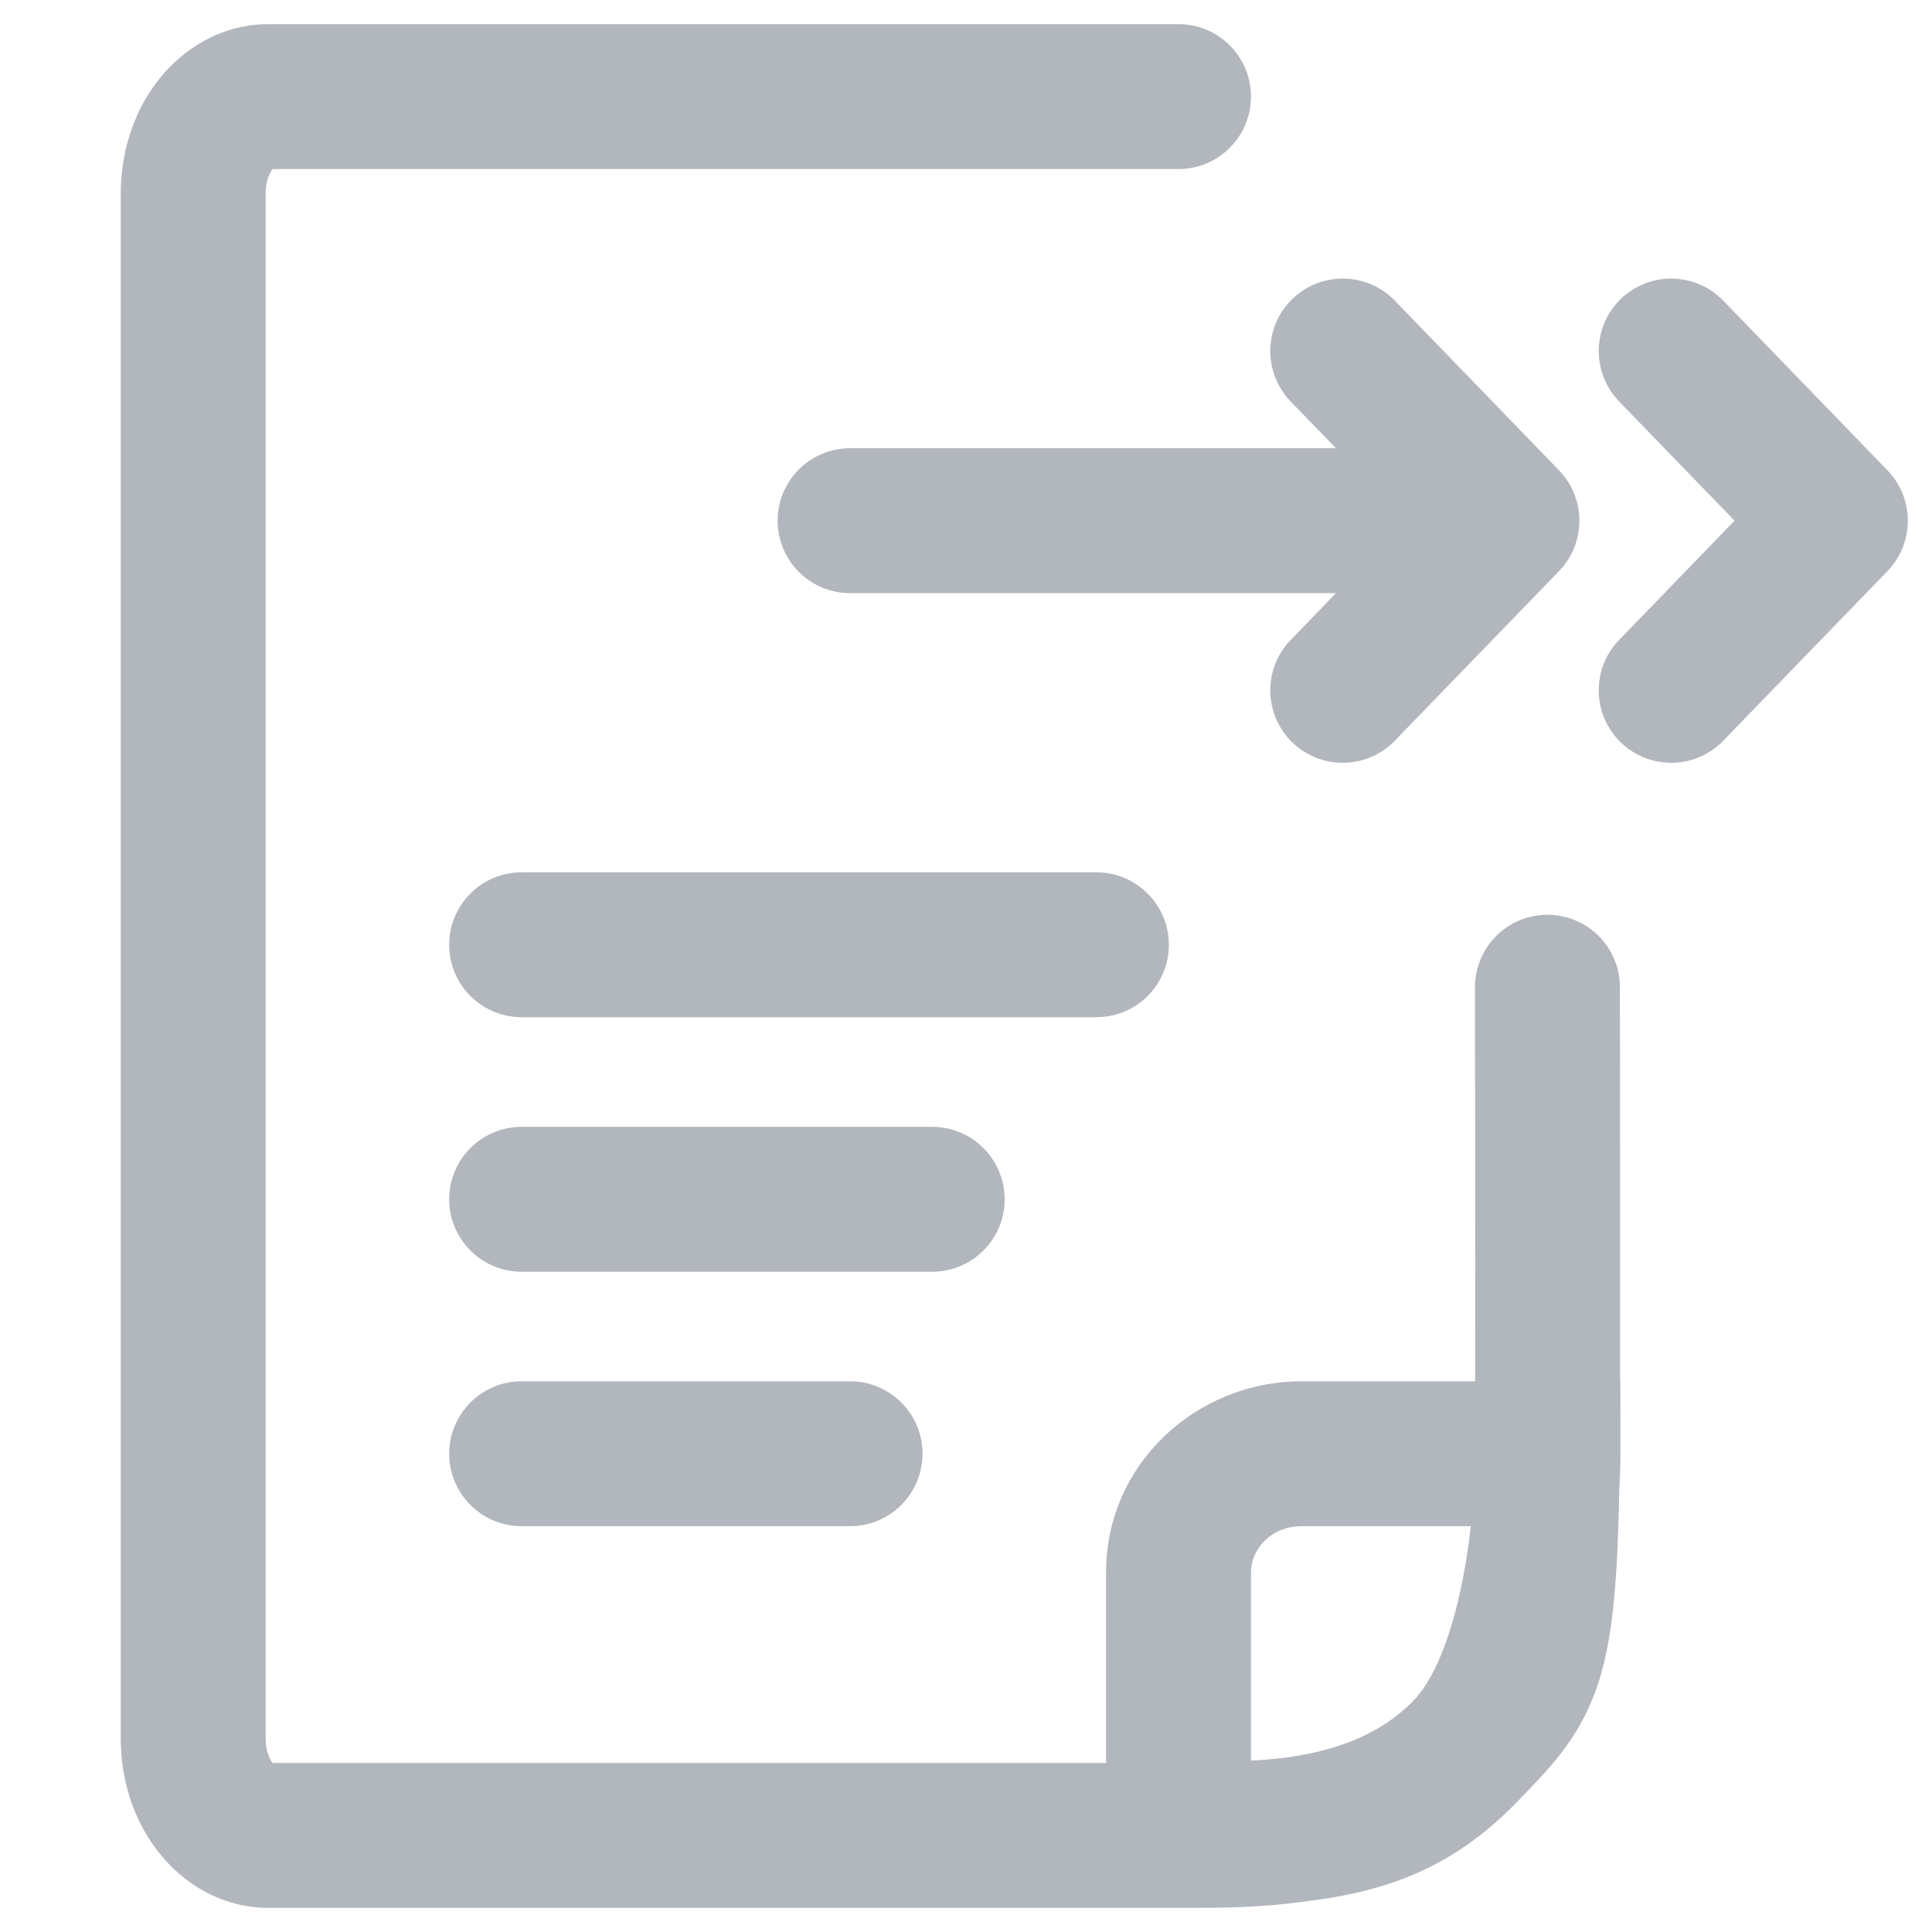
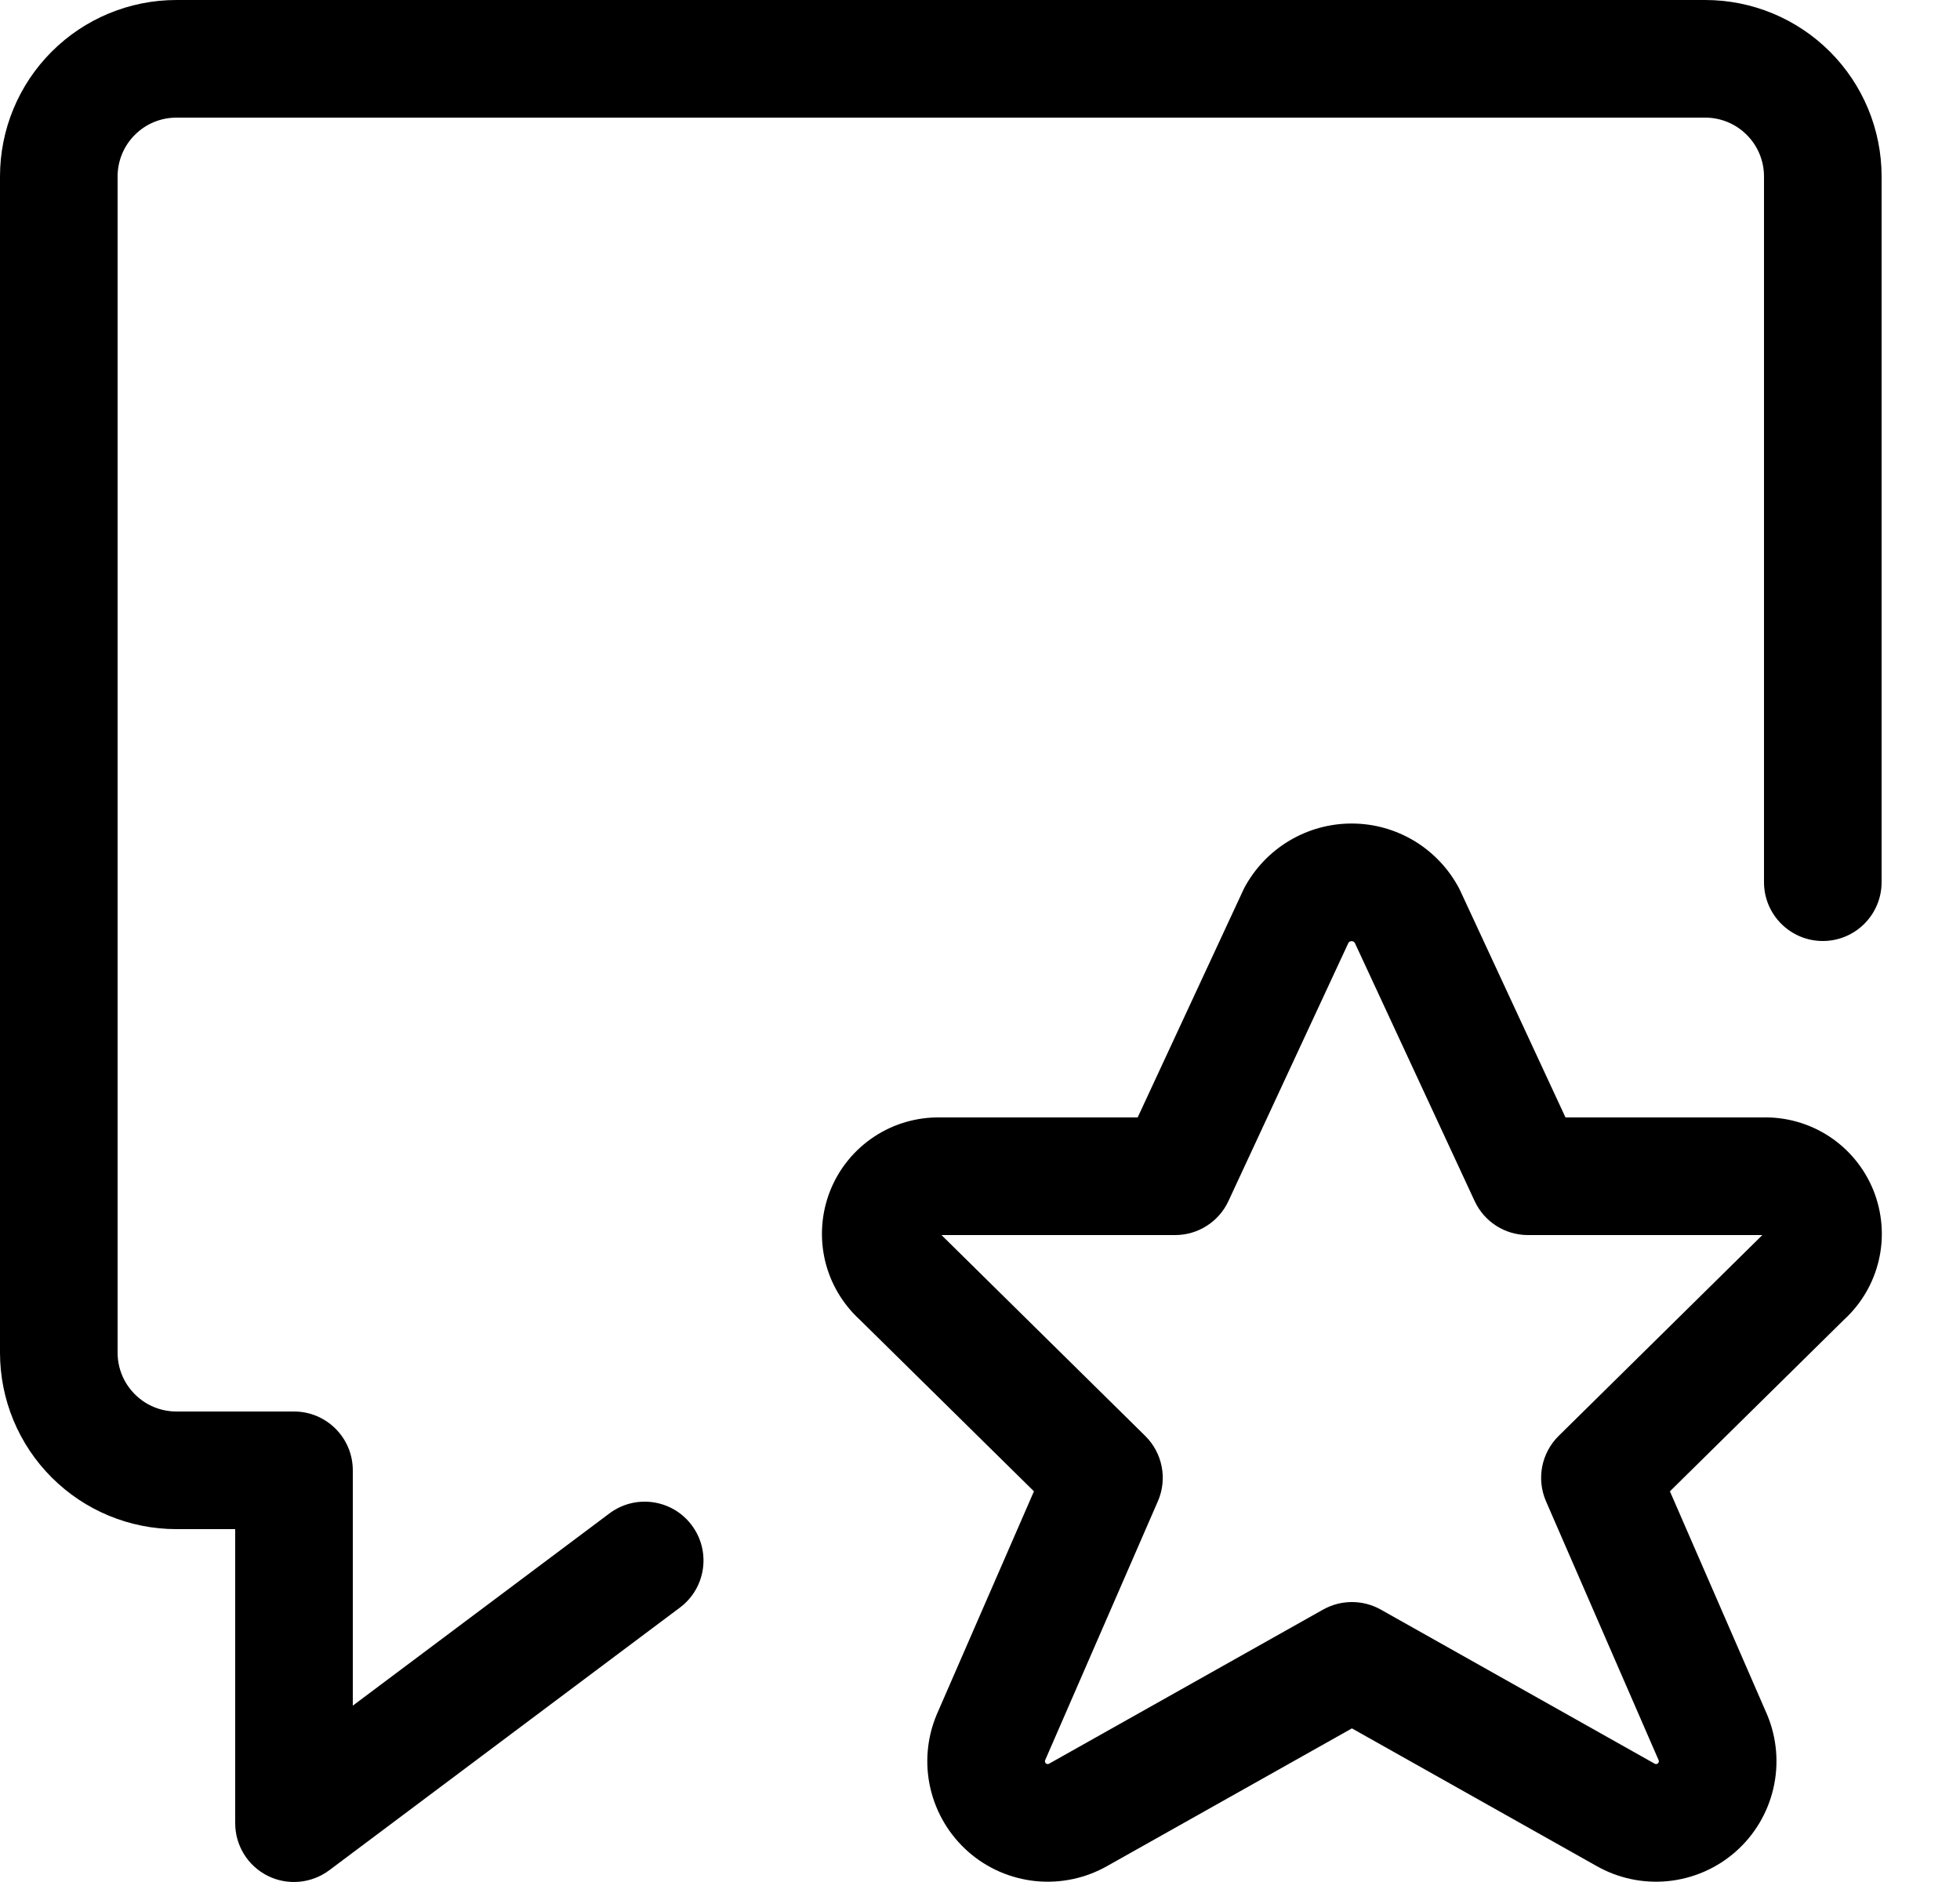
- <svg xmlns="http://www.w3.org/2000/svg" width="20" height="20" viewBox="0 0 20 20" fill="none">
-   <path fill-rule="evenodd" clip-rule="evenodd" d="M2.823 1.75C2.822 1.751 2.821 1.752 2.82 1.754C2.788 1.794 2.75 1.881 2.75 2V18C2.75 18.119 2.788 18.206 2.82 18.246C2.821 18.247 2.822 18.249 2.823 18.25H11.37C11.397 18.25 11.423 18.25 11.45 18.25L11.45 16.275C11.45 15.156 12.384 14.299 13.475 14.299H15.271C15.272 13.503 15.271 12.276 15.27 11.344C15.269 10.852 15.269 10.441 15.269 10.22C15.269 9.805 15.604 9.47 16.019 9.47C16.433 9.47 16.769 9.805 16.769 10.22C16.769 10.434 16.769 10.835 16.77 11.318C16.771 12.25 16.772 13.49 16.771 14.299H16.774L16.775 15.047L16.769 15.047C16.769 15.047 16.769 15.047 16.769 15.047C16.775 15.047 16.775 15.047 16.775 15.047L16.775 15.049L16.775 15.051L16.775 15.058L16.775 15.082C16.775 15.101 16.774 15.129 16.773 15.164C16.772 15.225 16.769 15.308 16.763 15.409C16.746 16.303 16.703 16.91 16.561 17.374C16.386 17.95 16.069 18.277 15.748 18.608C15.737 18.62 15.725 18.632 15.714 18.644C15.177 19.198 14.611 19.49 13.882 19.627C13.769 19.649 13.651 19.666 13.528 19.681C13.047 19.751 12.605 19.75 12.28 19.75C12.257 19.75 12.235 19.75 12.213 19.75H11.45C11.447 19.75 11.444 19.75 11.441 19.75L2.779 19.75C2.305 19.75 1.901 19.507 1.637 19.168C1.376 18.834 1.25 18.412 1.25 18V2C1.25 1.588 1.376 1.166 1.637 0.832C1.901 0.493 2.305 0.25 2.779 0.25H12.2C12.614 0.25 12.95 0.586 12.95 1C12.95 1.414 12.614 1.75 12.2 1.75H2.823ZM15.226 15.799H13.475C13.157 15.799 12.95 16.039 12.95 16.275C12.95 16.275 12.95 16.275 12.95 16.275L12.95 18.226C13.062 18.22 13.167 18.211 13.265 18.201C13.79 18.134 14.271 17.976 14.633 17.604C14.634 17.603 14.635 17.602 14.636 17.6C14.888 17.34 15.076 16.783 15.18 16.135C15.199 16.019 15.214 15.905 15.226 15.799ZM2.779 18.278L2.81 18.253L2.779 18.278ZM13.378 3.095C13.676 2.807 14.151 2.815 14.439 3.112L16.139 4.869C16.42 5.159 16.42 5.621 16.139 5.912L14.439 7.668C14.151 7.966 13.676 7.973 13.378 7.685C13.081 7.397 13.073 6.922 13.361 6.625L13.83 6.14H8.8C8.386 6.14 8.05 5.804 8.05 5.39C8.05 4.976 8.386 4.64 8.8 4.64H13.83L13.361 4.156C13.073 3.858 13.081 3.383 13.378 3.095ZM16.778 3.095C17.076 2.807 17.551 2.815 17.839 3.112L19.539 4.869C19.82 5.159 19.82 5.621 19.539 5.912L17.839 7.668C17.551 7.966 17.076 7.973 16.778 7.685C16.481 7.397 16.473 6.922 16.761 6.625L17.956 5.39L16.761 4.156C16.473 3.858 16.481 3.383 16.778 3.095ZM4.65 9.78C4.65 9.366 4.986 9.03 5.4 9.03H11.35C11.764 9.03 12.1 9.366 12.1 9.78C12.1 10.195 11.764 10.53 11.35 10.53H5.4C4.986 10.53 4.65 10.195 4.65 9.78ZM4.65 12.415C4.65 12 4.986 11.665 5.4 11.665H9.65C10.064 11.665 10.4 12 10.4 12.415C10.4 12.829 10.064 13.165 9.65 13.165H5.4C4.986 13.165 4.65 12.829 4.65 12.415ZM4.65 15.049C4.65 14.635 4.986 14.299 5.4 14.299H8.8C9.214 14.299 9.55 14.635 9.55 15.049C9.55 15.463 9.214 15.799 8.8 15.799H5.4C4.986 15.799 4.65 15.463 4.65 15.049Z" fill="#B2B6BD" />
+ <svg xmlns="http://www.w3.org/2000/svg" width="25" height="24" viewBox="0 0 25 24" fill="none">
+   <path fill-rule="evenodd" clip-rule="evenodd" d="M2.25 1.5C2.051 1.5 1.86 1.579 1.72 1.72C1.579 1.86 1.5 2.051 1.5 2.25V17.25C1.5 17.449 1.579 17.64 1.72 17.78C1.86 17.921 2.051 18 2.25 18H3.75C4.164 18 4.5 18.336 4.5 18.75V21.751L7.773 19.3C8.105 19.051 8.575 19.119 8.823 19.45C9.072 19.782 9.004 20.252 8.673 20.5L4.2 23.85C3.972 24.02 3.668 24.048 3.414 23.921C3.16 23.794 3 23.534 3 23.25V19.5H2.25C1.653 19.5 1.081 19.263 0.659 18.841C0.237 18.419 0 17.847 0 17.25V2.25C0 1.653 0.237 1.081 0.659 0.659C1.081 0.237 1.653 0 2.25 0H21.75C22.347 0 22.919 0.237 23.341 0.659C23.763 1.081 24 1.653 24 2.25V11.25C24 11.664 23.664 12 23.25 12C22.836 12 22.5 11.664 22.5 11.25V2.25C22.5 2.051 22.421 1.86 22.28 1.72C22.14 1.579 21.949 1.5 21.75 1.5H2.25Z" fill="black" />
+   <path fill-rule="evenodd" clip-rule="evenodd" d="M17.24 12.002C17.231 12.002 17.222 12.004 17.214 12.009C17.209 12.012 17.204 12.017 17.2 12.022L15.669 15.316C15.546 15.581 15.281 15.75 14.989 15.75H12.009L14.607 18.311C14.828 18.529 14.893 18.86 14.769 19.144L13.33 22.449C13.328 22.455 13.327 22.462 13.329 22.468C13.331 22.476 13.335 22.482 13.34 22.487C13.346 22.492 13.353 22.495 13.36 22.496C13.368 22.497 13.375 22.495 13.382 22.491L13.389 22.487L16.876 20.526C17.105 20.398 17.383 20.398 17.612 20.526L21.105 22.491C21.112 22.495 21.119 22.497 21.127 22.496C21.134 22.495 21.141 22.492 21.147 22.487C21.152 22.482 21.156 22.476 21.158 22.468C21.16 22.462 21.159 22.455 21.157 22.449L19.719 19.144C19.596 18.86 19.66 18.529 19.881 18.311L22.479 15.75H19.489C19.197 15.75 18.932 15.581 18.809 15.316L17.28 12.022C17.276 12.017 17.271 12.013 17.266 12.009C17.258 12.004 17.249 12.002 17.24 12.002ZM16.442 10.723C16.684 10.578 16.961 10.501 17.243 10.502C17.525 10.502 17.802 10.58 18.043 10.726C18.284 10.872 18.481 11.082 18.612 11.331C18.618 11.342 18.623 11.353 18.628 11.364L19.968 14.25H22.477C22.777 14.242 23.072 14.324 23.324 14.487C23.581 14.653 23.78 14.895 23.895 15.178C24.009 15.462 24.034 15.774 23.964 16.072C23.896 16.363 23.742 16.626 23.522 16.828L21.3 19.018L22.542 21.871C22.665 22.168 22.692 22.496 22.619 22.808C22.546 23.121 22.378 23.403 22.136 23.615C21.895 23.827 21.593 23.957 21.274 23.989C20.956 24.02 20.636 23.952 20.359 23.793L17.244 22.041L14.128 23.793C13.851 23.952 13.531 24.02 13.213 23.989C12.894 23.957 12.592 23.827 12.351 23.615C12.11 23.403 11.941 23.121 11.868 22.808C11.795 22.496 11.822 22.168 11.945 21.872L11.95 21.86L13.188 19.018L10.966 16.829C10.747 16.628 10.593 16.367 10.524 16.078C10.454 15.782 10.476 15.471 10.588 15.187C10.7 14.904 10.897 14.662 11.152 14.494C11.402 14.329 11.698 14.244 11.998 14.25H14.511L15.853 11.361C15.858 11.349 15.864 11.337 15.87 11.325C16.003 11.076 16.2 10.868 16.442 10.723Z" fill="black" />
</svg>
